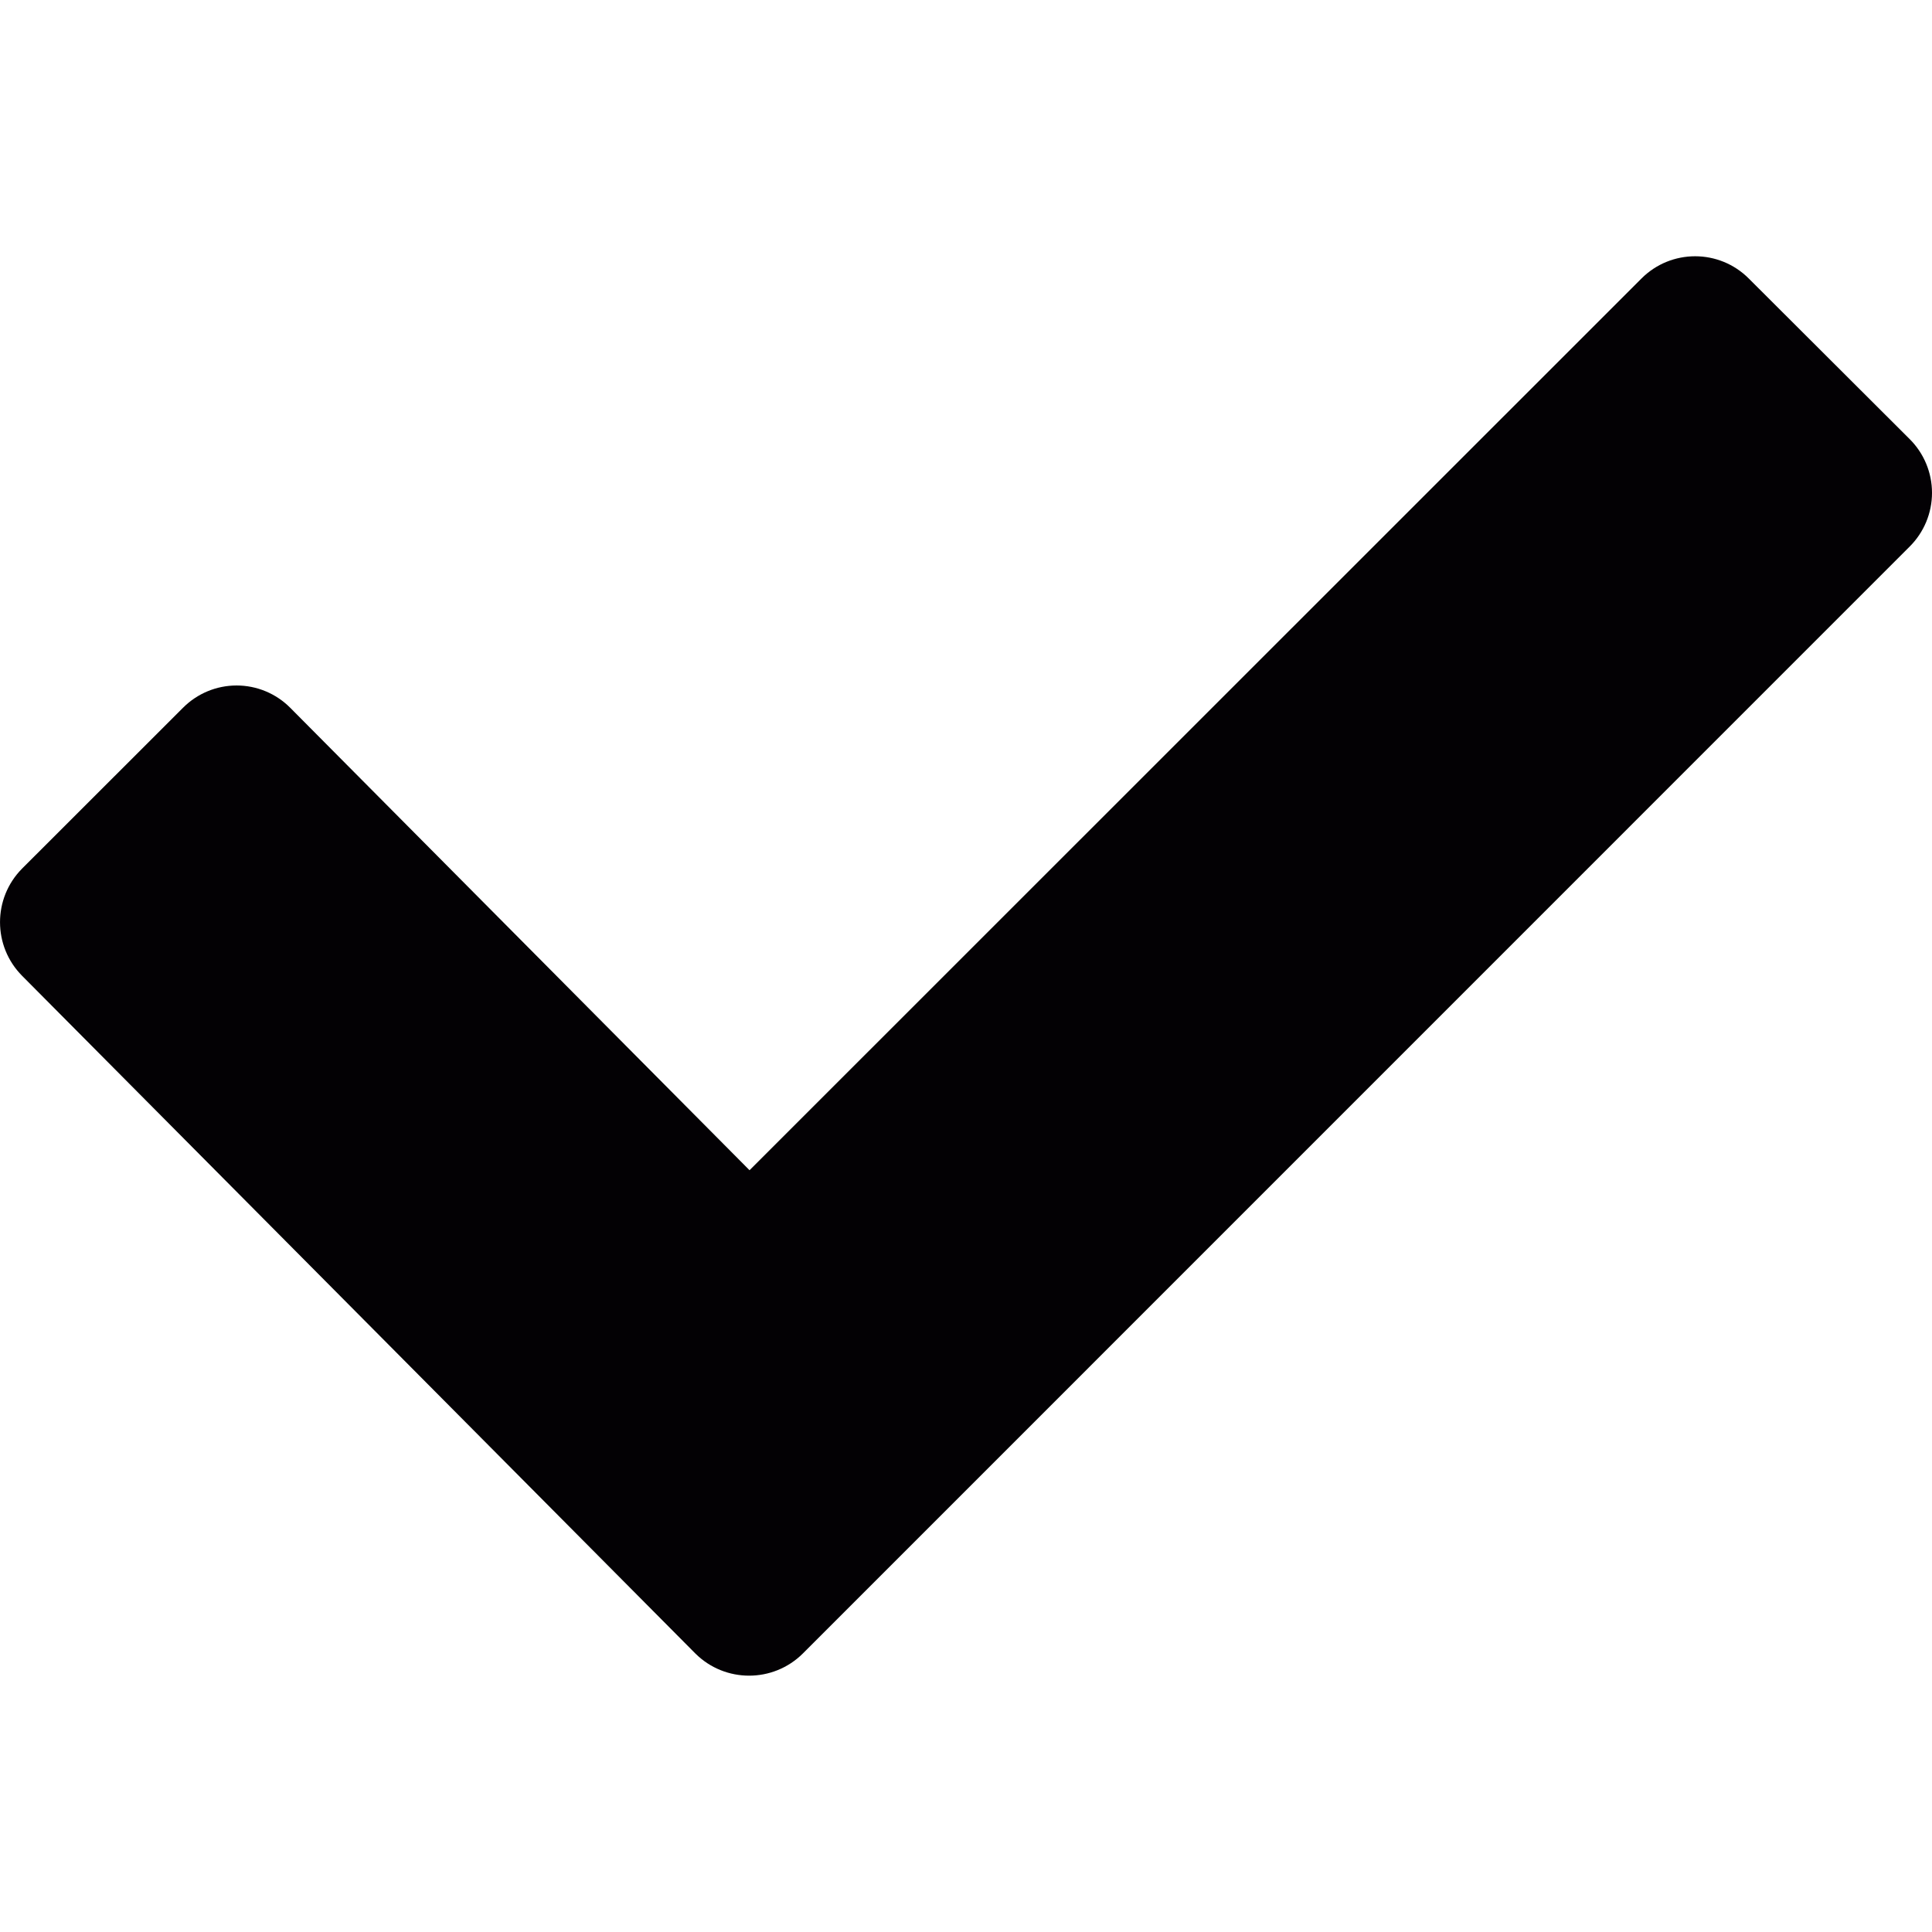
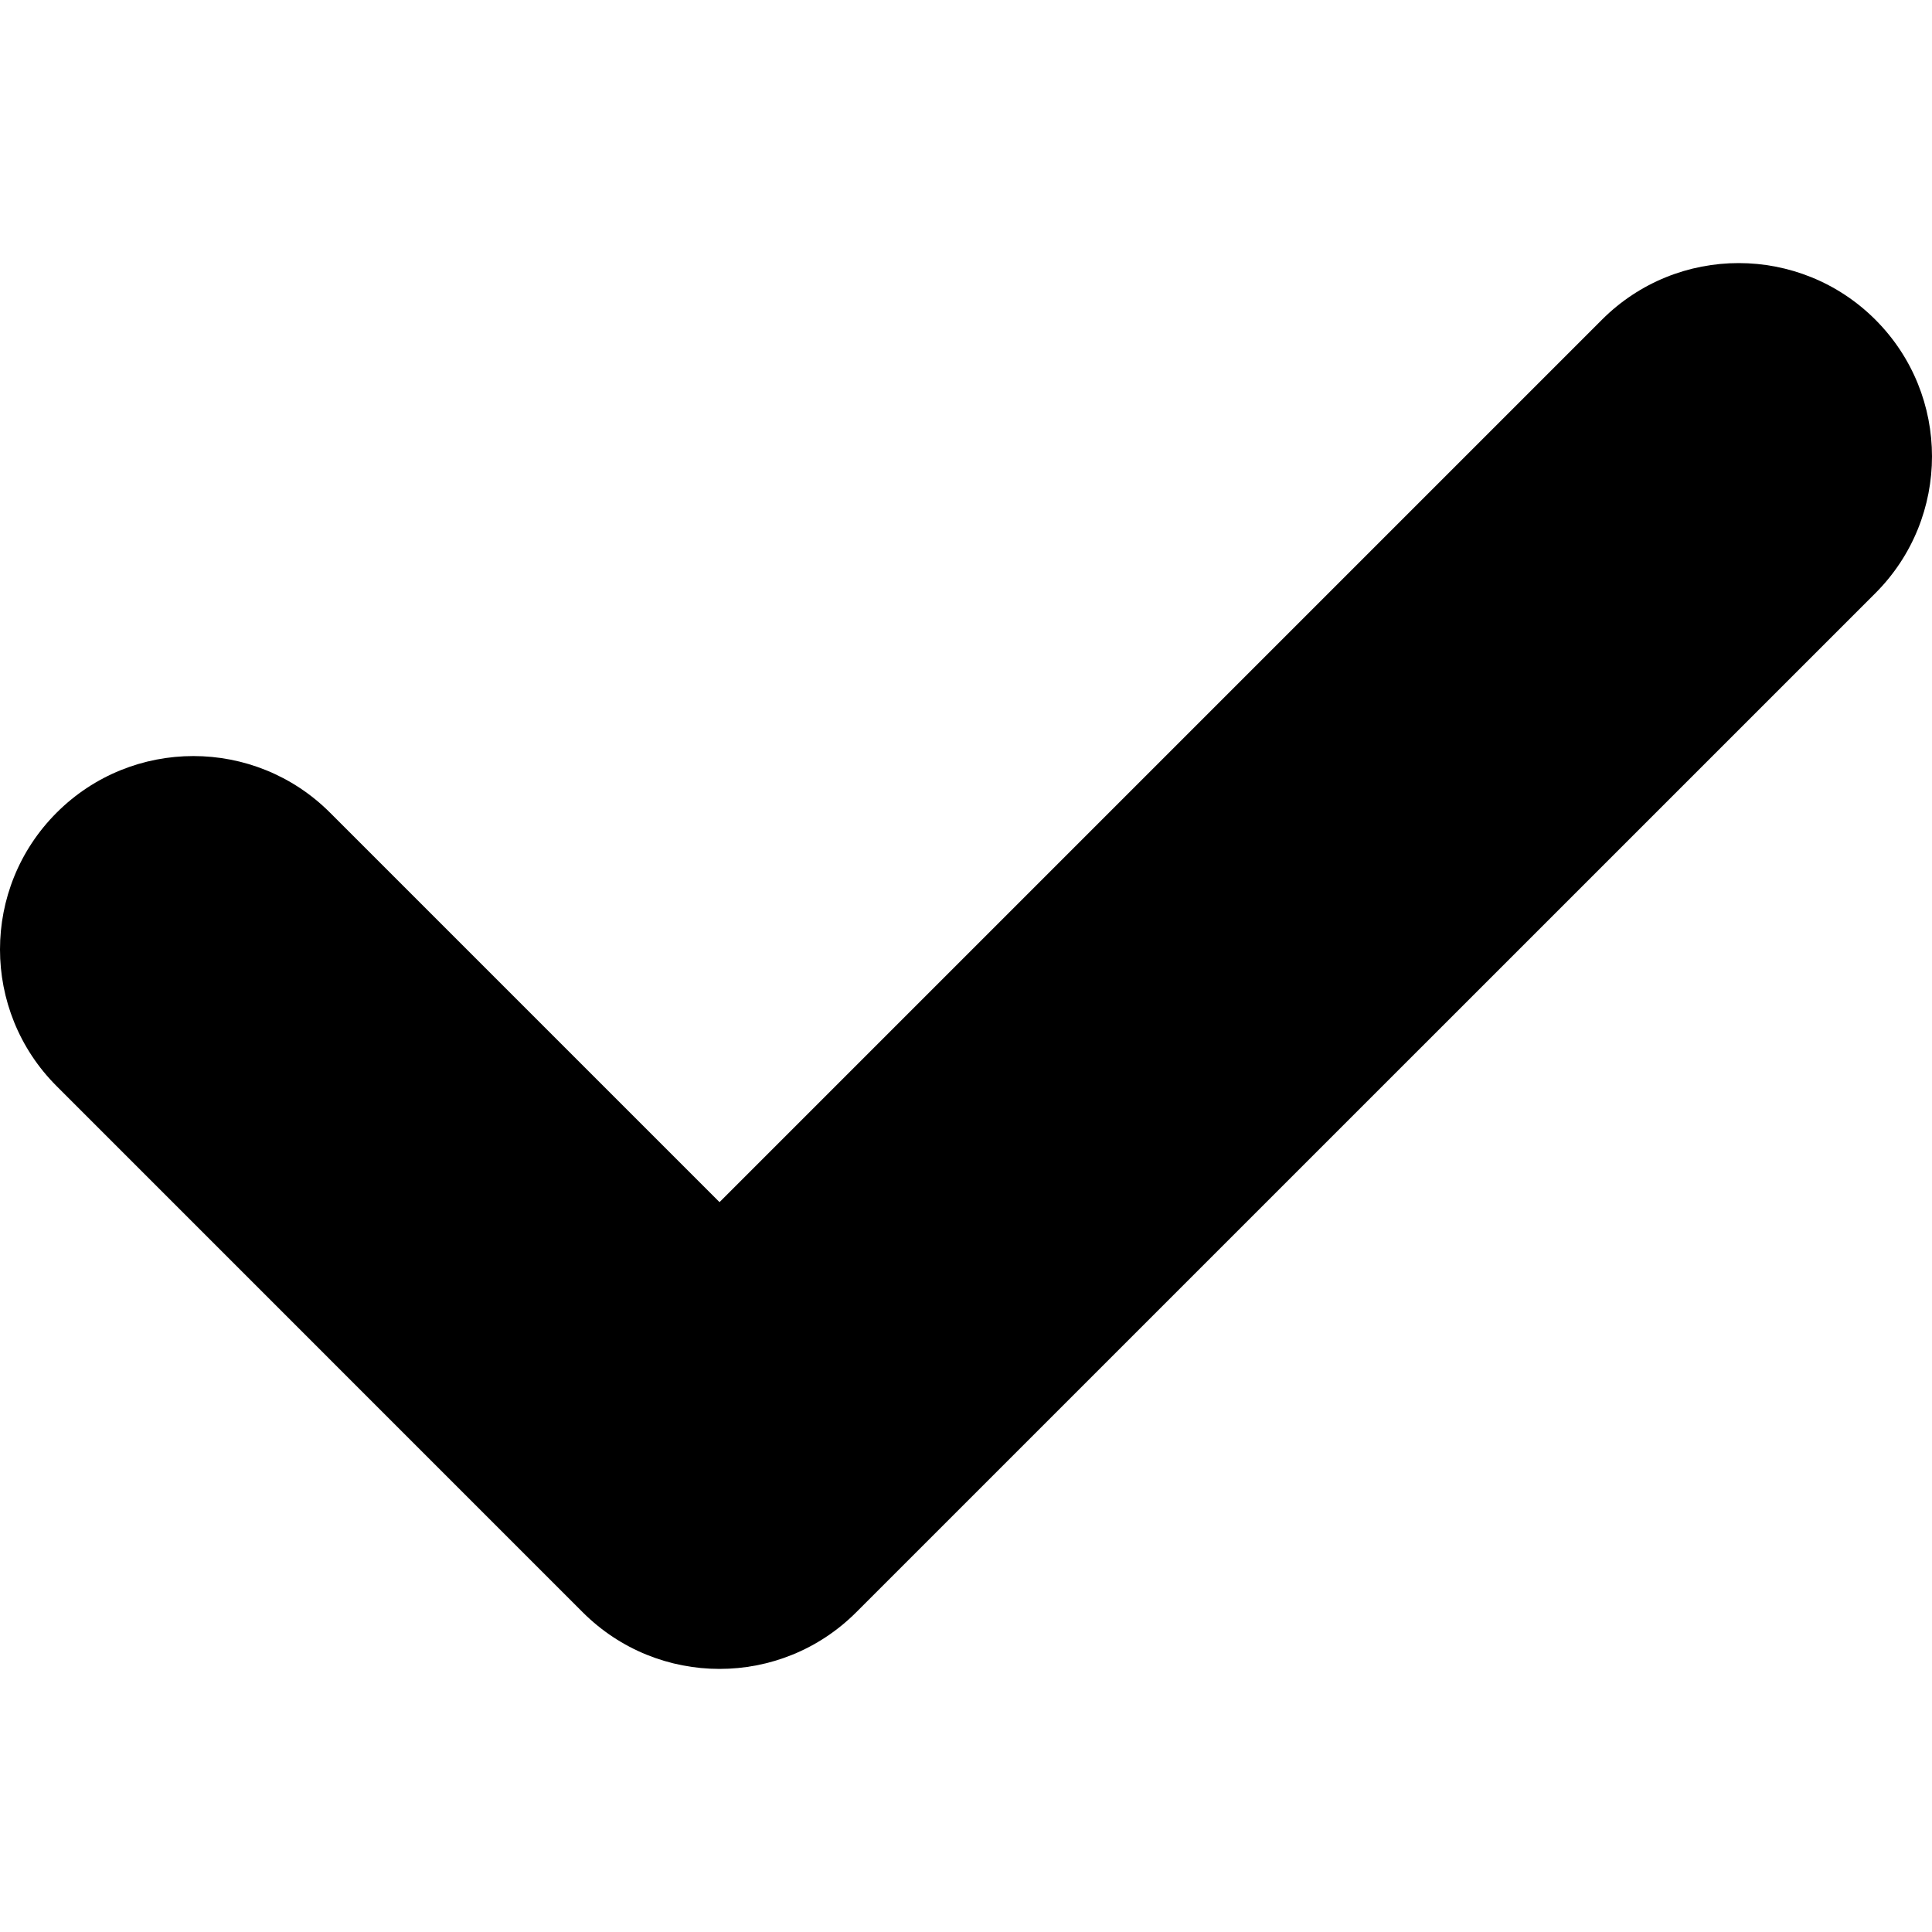
- <svg xmlns="http://www.w3.org/2000/svg" viewBox="0 0 17.837 17.837" style="enable-background:new 0 0 17.837 17.837" xml:space="preserve">
-   <path style="fill:#030104" d="M16.145 2.571a.7.7 0 0 0-.99 0L6.92 10.804l-4.241-4.27a.698.698 0 0 0-.989 0L.204 8.019a.703.703 0 0 0 0 .99l6.217 6.258a.704.704 0 0 0 .99 0L17.63 5.047a.7.7 0 0 0 0-.994l-1.485-1.482z" />
-   <g />
-   <g />
-   <g />
-   <g />
-   <g />
-   <g />
-   <g />
-   <g />
-   <g />
-   <g />
-   <g />
-   <g />
-   <g />
-   <g />
-   <g />
+ <svg viewBox="0 0 405.272 405.272" xml:space="preserve">
+   <path d="M393.401,124.425L179.603,338.208c-15.832,15.835-41.514,15.835-57.361,0L11.878,227.836 c-15.838-15.835-15.838-41.52,0-57.358c15.841-15.841,41.521-15.841,57.355-0.006l81.698,81.699L336.037,67.064 c15.841-15.841,41.523-15.829,57.358,0C409.23,82.902,409.23,108.578,393.401,124.425z" />
</svg>
